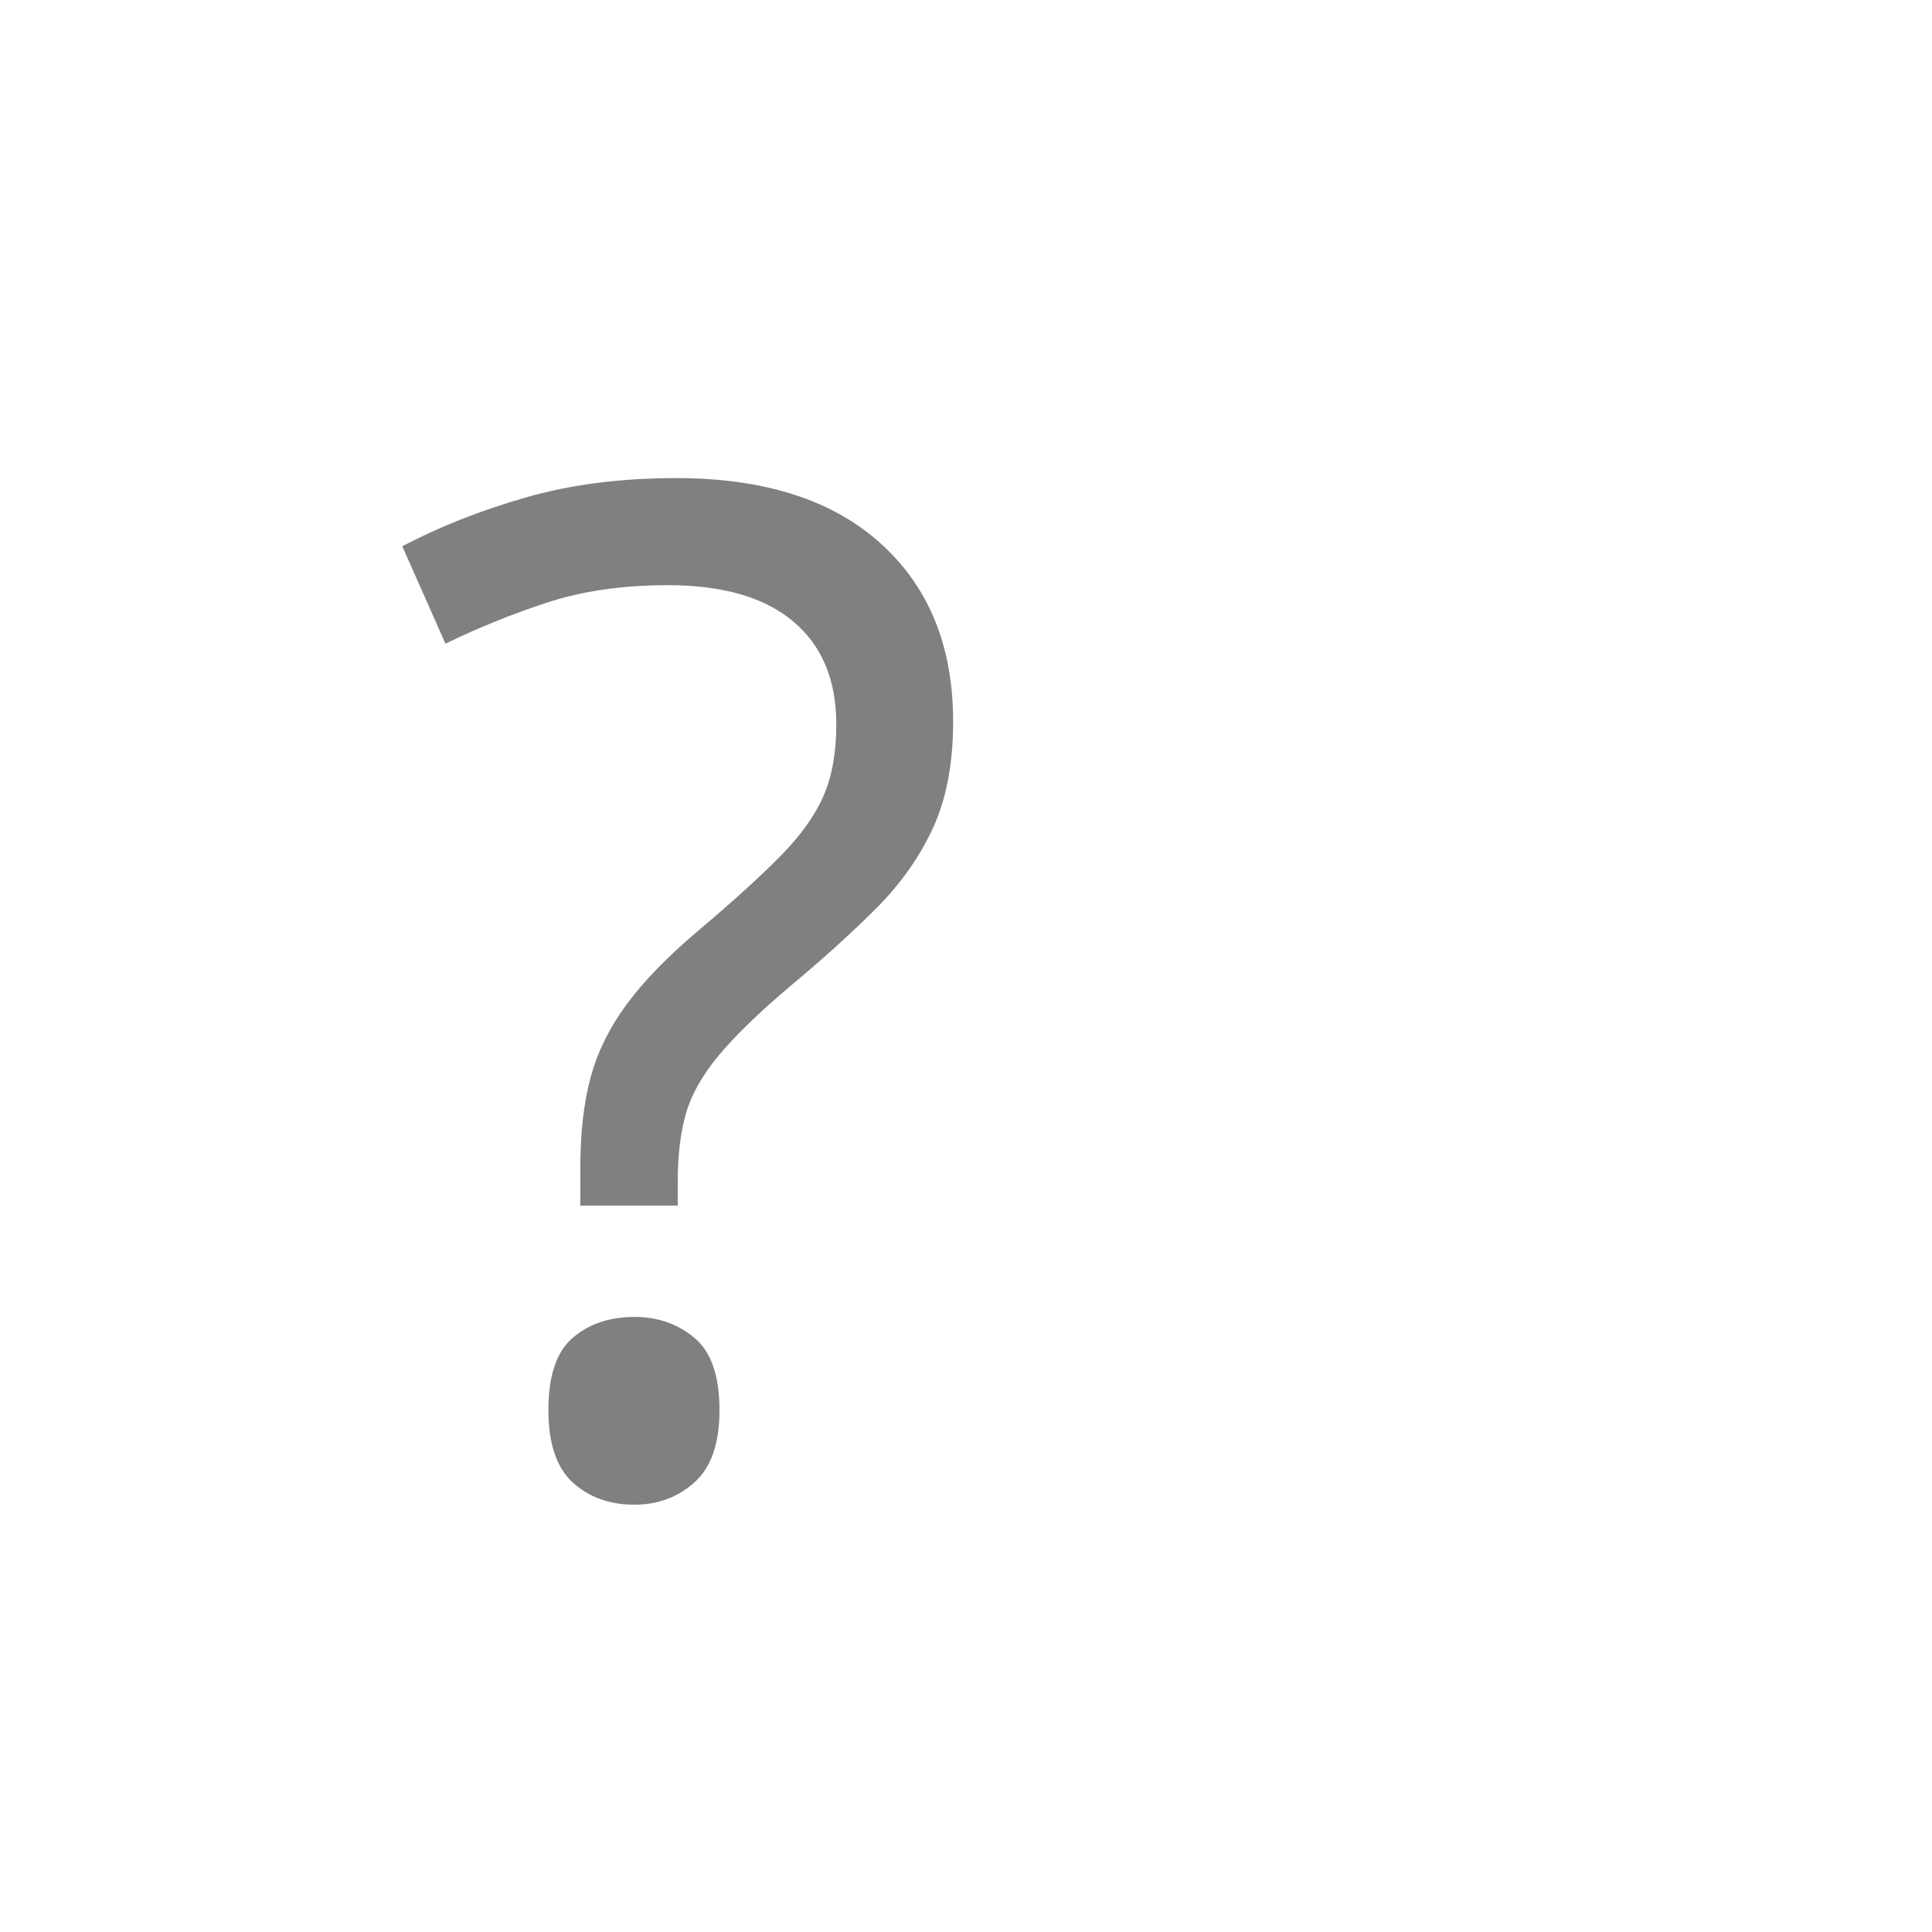
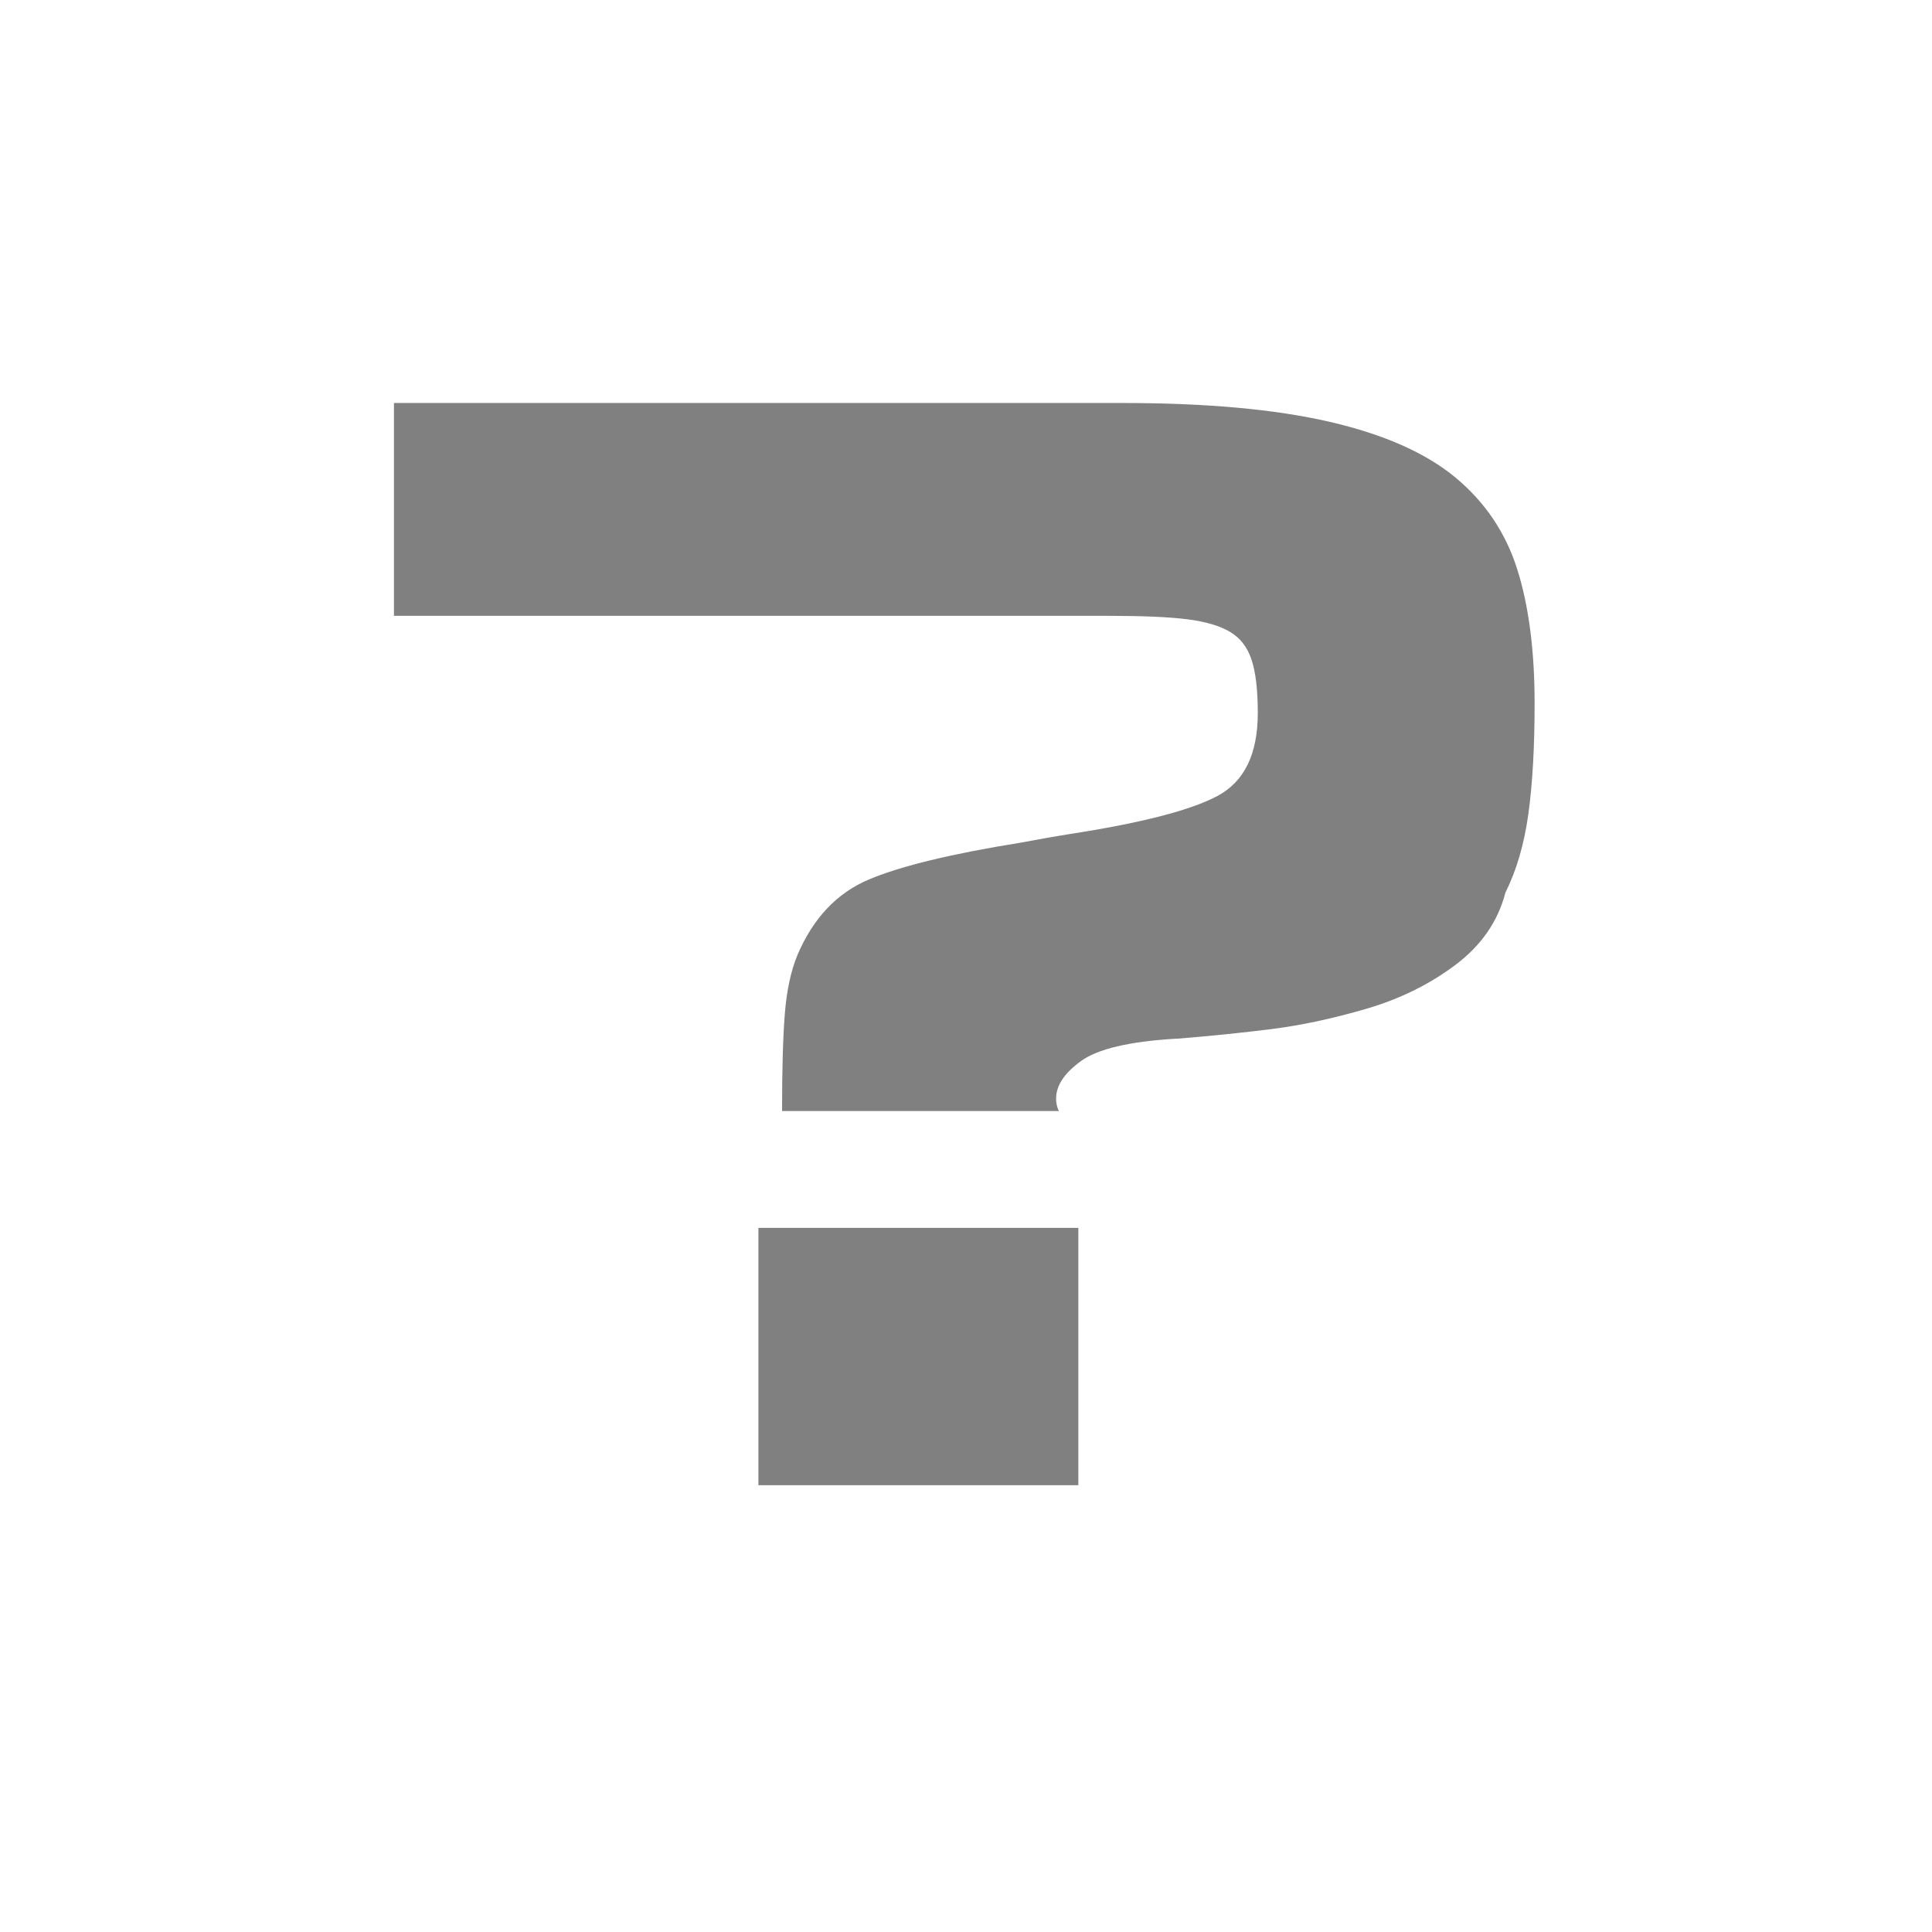
<svg xmlns="http://www.w3.org/2000/svg" version="1.1" x="0" y="0" width="400" height="400" viewBox="0, 0, 400, 400">
  <g id="Layer_1">
-     <text transform="matrix(1, 0, 0, 1, 200, 220)">
-       <tspan x="-120.164" y="87.5" font-family="NokianvirallinenkirjasinREGULAR-Regular" font-size="288" fill="#808080">?</tspan>
-     </text>
+     <path d="M223.26,307.5 L223.26,254.22 L157.02,254.22 L157.02,307.5 z M311.676,184.812 Q315.132,177.9 316.428,168.54 Q317.724,159.18 317.724,145.644 Q317.724,129.228 314.124,117.852 Q310.524,106.476 301.308,98.844 Q292.092,91.212 275.244,87.324 Q258.396,83.436 232.476,83.436 Q194.172,83.436 81.564,83.436 L81.564,127.5 Q224.412,127.5 229.308,127.5 Q240.252,127.5 245.868,128.22 Q251.484,128.94 254.652,130.812 Q257.82,132.684 259.116,136.572 Q260.412,140.46 260.412,147.66 Q260.412,160.332 252.06,164.796 Q243.708,169.26 221.244,172.716 Q217.5,173.292 211.452,174.444 Q189.852,177.9 179.916,182.076 Q169.98,186.252 165.084,197.772 Q163.068,202.668 162.492,209.868 Q161.916,217.068 161.916,230.028 L219.228,230.028 Q218.652,228.876 218.652,227.436 Q218.652,223.404 223.836,219.66 Q229.02,215.916 243.42,215.052 L243.708,215.052 Q254.364,214.188 263.436,213.036 Q272.508,211.884 282.876,208.86 Q293.244,205.836 301.308,199.788 Q309.372,193.74 311.676,184.812 z" fill="#808080" />
  </g>
</svg>
